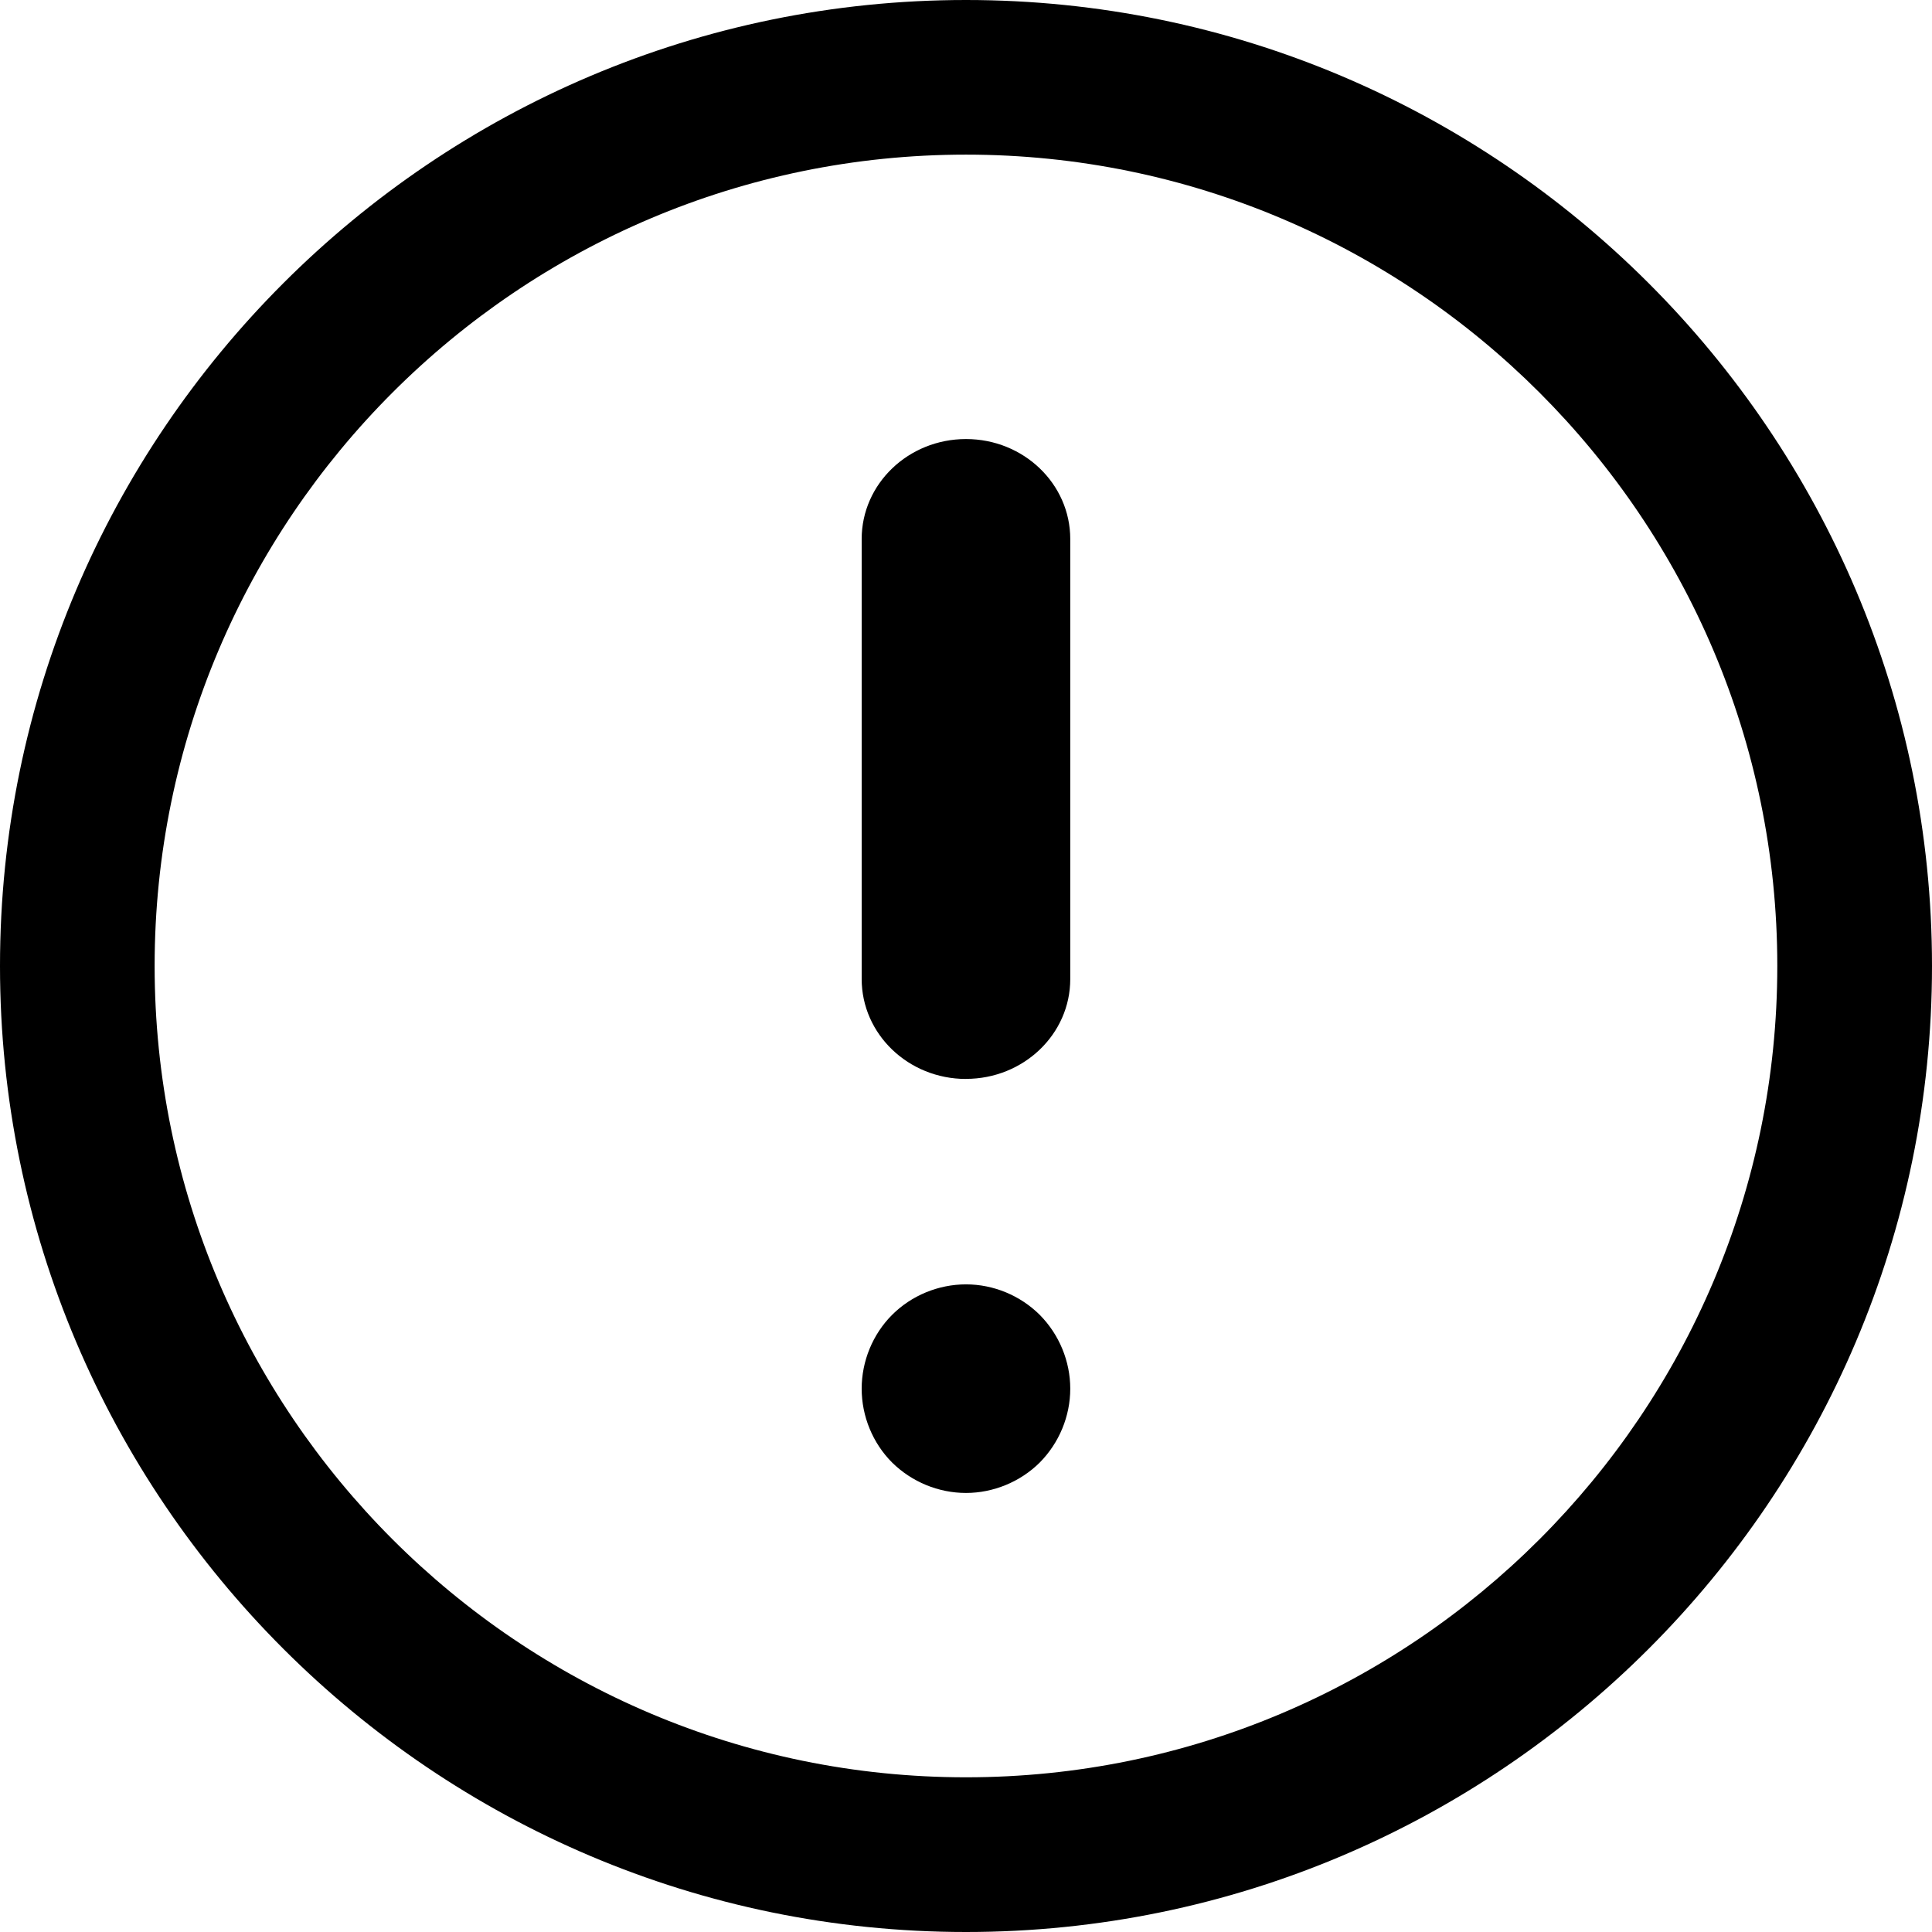
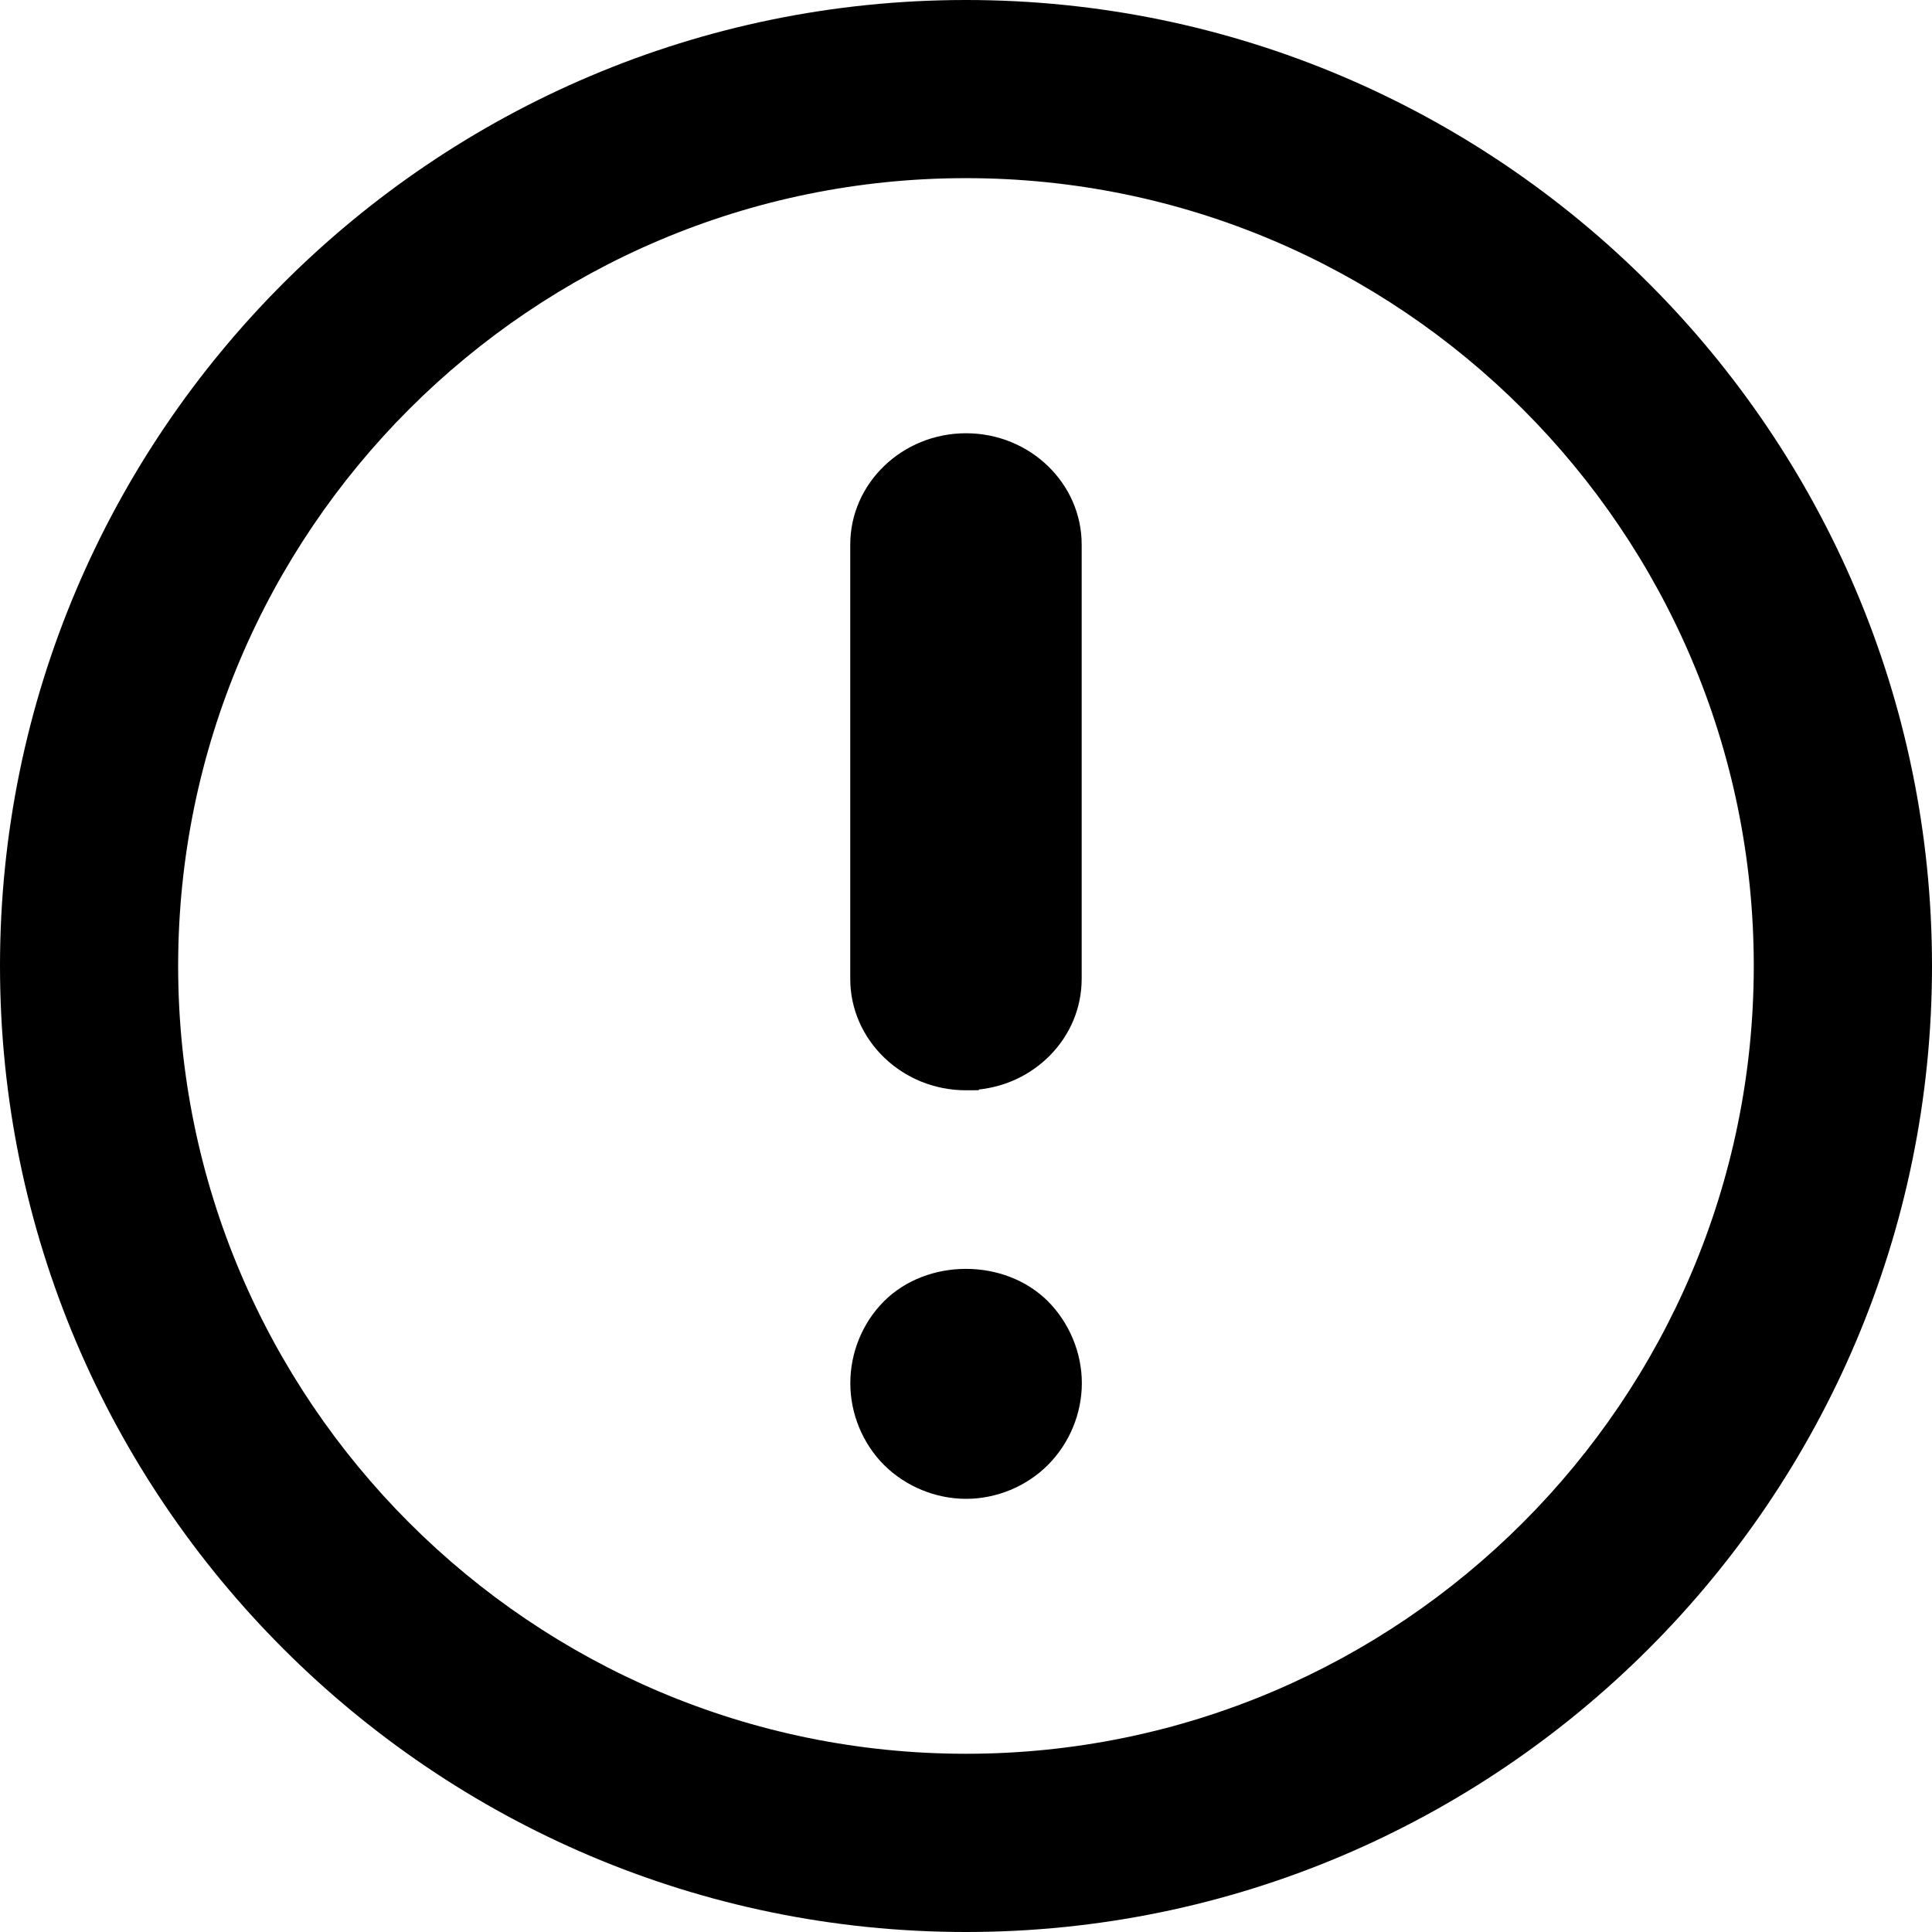
- <svg xmlns="http://www.w3.org/2000/svg" version="1.1" width="28" height="28" viewBox="0 0 28 28">
-   <path fill="#000" d="M14 28c-7.719 0-14-6.28-14-14s6.281-14 14-14c7.719 0 14 6.281 14 14s-6.28 14-14 14zM14 2.241c-6.484 0-11.759 5.275-11.759 11.758s5.275 11.759 11.759 11.759c6.484 0 11.758-5.275 11.758-11.759s-5.274-11.758-11.758-11.758zM14 15.637c-0.835 0-1.512-0.649-1.512-1.449v-6.376c0-0.8 0.677-1.449 1.512-1.449s1.511 0.649 1.511 1.449v6.376c0.001 0.8-0.677 1.448-1.511 1.448zM14 21.637c-0.399 0-0.786-0.16-1.071-0.441-0.281-0.281-0.441-0.671-0.441-1.070s0.16-0.789 0.441-1.070 0.671-0.442 1.071-0.442c0.399 0 0.786 0.161 1.069 0.442 0.281 0.284 0.442 0.671 0.442 1.070s-0.161 0.786-0.442 1.070c-0.283 0.281-0.674 0.441-1.069 0.441z" />
+ <svg xmlns="http://www.w3.org/2000/svg" version="1.1" id="Layer_1" x="0px" y="0px" viewBox="0 0 24 24" style="enable-background:new 0 0 24 24;" xml:space="preserve">
+   <g>
+     <path d="M10.982,16.164c-0.267,0.266-0.419,0.637-0.419,1.018c0,0.38,0.153,0.751,0.42,1.018   c0.269,0.266,0.64,0.419,1.018,0.419c0.378,0,0.749-0.153,1.017-0.421c0.268-0.269,0.421-0.639,0.421-1.016   c0-0.376-0.153-0.747-0.422-1.018C12.477,15.626,11.516,15.631,10.982,16.164z" />
+     <path d="M12,5.382c-0.792,0-1.438,0.621-1.438,1.384v5.393c0,0.763,0.645,1.385,1.438,1.385l0.159-0.001v-0.009   c0.334-0.035,0.641-0.18,0.878-0.417c0.258-0.259,0.4-0.599,0.4-0.958V6.766   C13.438,6.003,12.793,5.382,12,5.382z" />
+     <path d="M12,0C5.383,0,0,5.383,0,12c0,6.616,5.383,12,12,12c6.616,0,12-5.384,12-12C24,5.383,18.616,0,12,0z M12,21.786   c-5.396,0-9.787-4.391-9.787-9.787c0-5.396,4.391-9.786,9.787-9.786s9.786,4.39,9.786,9.786   C21.786,17.395,17.396,21.786,12,21.786z" />
+   </g>
</svg>
